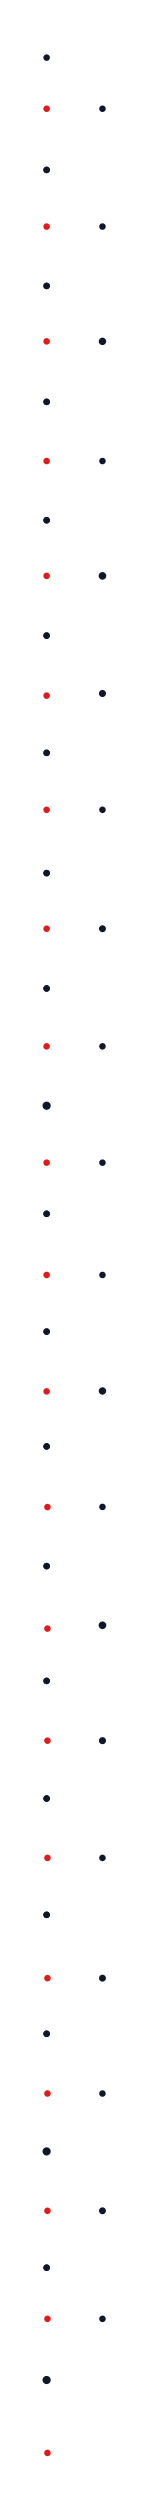
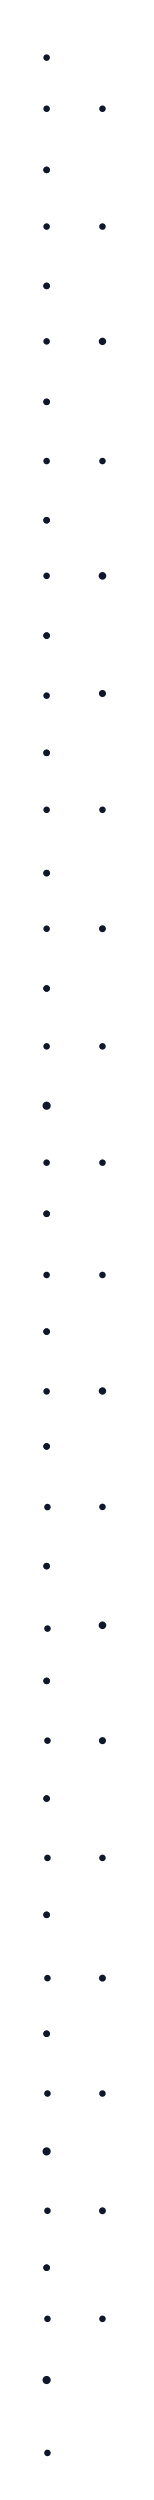
<svg xmlns="http://www.w3.org/2000/svg" id="Layer_1" data-name="Layer 1" width="132.292mm" height="2154.625mm" viewBox="0 0 375 6107.599">
  <g id="anchor_read_001" data-name="anchor read 001">
    <circle cx="113.899" cy="140.758" r="8.064" fill="#0f172b" />
  </g>
  <g id="anchor_quiz_001" data-name="anchor quiz 001">
    <circle cx="250.321" cy="265.688" r="8.064" fill="#0f172b" />
  </g>
  <g id="anchor_read_002" data-name="anchor read 002">
    <circle cx="113.899" cy="415.128" r="8.064" fill="#0f172b" />
  </g>
  <g id="anchor_chapter_test_001" data-name="anchor chapter test 001">
    <circle cx="113.899" cy="415.128" r="8.064" fill="#0f172b" />
  </g>
  <g id="anchor_quiz_002" data-name="anchor quiz 002">
    <circle cx="250.321" cy="553.498" r="8.064" fill="#0f172b" />
  </g>
  <g id="anchor_read_003" data-name="anchor read 003">
    <circle cx="113.899" cy="698.547" r="8.064" fill="#0f172b" />
  </g>
  <g id="anchor_chapter_test_002" data-name="anchor chapter test 002">
    <circle cx="113.899" cy="698.547" r="8.064" fill="#0f172b" />
  </g>
  <g id="anchor_quiz_003" data-name="anchor quiz 003">
    <circle cx="250.321" cy="833.993" r="9.078" fill="#0f172b" />
  </g>
  <g id="anchor_read_004" data-name="anchor read 004">
    <circle cx="113.899" cy="981.785" r="8.064" fill="#0f172b" />
  </g>
  <g id="anchor_chapter_test_003" data-name="anchor chapter test 003">
    <circle cx="113.899" cy="981.785" r="8.064" fill="#0f172b" />
  </g>
  <g id="anchor_quiz_004" data-name="anchor quiz 004">
    <circle cx="250.321" cy="1126.376" r="8.064" fill="#0f172b" />
  </g>
  <g id="anchor_read_005" data-name="anchor read 005">
    <circle cx="113.899" cy="1270.967" r="8.064" fill="#0f172b" />
  </g>
  <g id="anchor_chapter_test_004" data-name="anchor chapter test 004">
    <circle cx="113.899" cy="1270.967" r="8.064" fill="#0f172b" />
  </g>
  <g id="anchor_quiz_005" data-name="anchor quiz 005">
    <circle cx="250.321" cy="1406.871" r="9.359" fill="#0f172b" />
  </g>
  <g id="anchor_read_006" data-name="anchor read 006">
    <circle cx="113.899" cy="1552.834" r="8.064" fill="#0f172b" />
  </g>
  <g id="anchor_chapter_test_005" data-name="anchor chapter test 005">
    <circle cx="113.899" cy="1552.834" r="8.064" fill="#0f172b" />
  </g>
  <g id="anchor_quiz_006" data-name="anchor quiz 006">
    <circle cx="250.321" cy="1694.224" r="8.757" transform="translate(-64.8342 10.8546) rotate(-2.1994)" fill="#0f172b" />
  </g>
  <g id="anchor_read_007" data-name="anchor read 007">
    <circle cx="113.899" cy="1839.273" r="8.064" fill="#0f172b" />
  </g>
  <g id="anchor_chapter_test_006" data-name="anchor chapter test 006">
    <circle cx="113.899" cy="1839.273" r="8.064" fill="#0f172b" />
  </g>
  <g id="anchor_quiz_007" data-name="anchor quiz 007">
    <circle cx="250.321" cy="1978.377" r="8.064" fill="#0f172b" />
  </g>
  <g id="anchor_read_008" data-name="anchor read 008">
    <circle cx="113.899" cy="2133.027" r="8.064" fill="#0f172b" />
  </g>
  <g id="anchor_chapter_test_007" data-name="anchor chapter test 007">
    <circle cx="113.899" cy="2133.027" r="8.064" fill="#0f172b" />
  </g>
  <g id="anchor_quiz_008" data-name="anchor quiz 008">
    <circle cx="250.321" cy="2268.931" r="8.529" transform="translate(-2024.406 2459.519) rotate(-88.4936)" fill="#0f172b" />
  </g>
  <g id="anchor_read_009" data-name="anchor read 009">
    <circle cx="113.899" cy="2414.893" r="8.064" fill="#0f172b" />
  </g>
  <g id="anchor_chapter_test_008" data-name="anchor chapter test 008">
    <circle cx="113.899" cy="2414.893" r="8.064" fill="#0f172b" />
  </g>
  <g id="anchor_quiz_009" data-name="anchor quiz 009">
    <circle cx="250.321" cy="2556.284" r="8.064" fill="#0f172b" />
  </g>
  <g id="anchor_read_010" data-name="anchor read 010">
    <circle cx="113.899" cy="2701.332" r="8.064" fill="#0f172b" />
  </g>
  <g id="anchor_chapter_test_009" data-name="anchor chapter test 009">
    <circle cx="113.899" cy="2701.332" r="10" fill="#0f172b" />
  </g>
  <g id="anchor_quiz_010" data-name="anchor quiz 010">
    <circle cx="250.321" cy="2840.436" r="8.064" fill="#0f172b" />
  </g>
  <g id="anchor_read_011" data-name="anchor read 011">
    <circle cx="113.899" cy="2965.367" r="8.064" fill="#0f172b" />
  </g>
  <g id="anchor_chapter_test_010" data-name="anchor chapter test 010">
    <circle cx="113.899" cy="2965.367" r="8.064" fill="#0f172b" />
  </g>
  <g id="anchor_quiz_011" data-name="anchor quiz 011">
    <circle cx="250.321" cy="3114.807" r="8.064" fill="#0f172b" />
  </g>
  <g id="anchor_read_012" data-name="anchor read 012">
    <circle cx="113.899" cy="3253.177" r="8.064" fill="#0f172b" />
  </g>
  <g id="anchor_chapter_test_011" data-name="anchor chapter test 011">
    <circle cx="113.899" cy="3253.177" r="8.064" fill="#0f172b" />
  </g>
  <g id="anchor_quiz_012" data-name="anchor quiz 012">
    <circle cx="250.321" cy="3398.226" r="9.078" fill="#0f172b" />
  </g>
  <g id="anchor_read_013" data-name="anchor read 013">
    <circle cx="113.899" cy="3533.672" r="8.064" fill="#0f172b" />
  </g>
  <g id="anchor_chapter_test_012" data-name="anchor chapter test 012">
    <circle cx="113.899" cy="3533.672" r="8.064" fill="#0f172b" />
  </g>
  <g id="anchor_quiz_013" data-name="anchor quiz 013">
    <circle cx="250.321" cy="3681.464" r="8.064" fill="#0f172b" />
  </g>
  <g id="anchor_read_014" data-name="anchor read 014">
    <circle cx="113.899" cy="3826.055" r="8.064" fill="#0f172b" />
  </g>
  <g id="anchor_chapter_test_013" data-name="anchor chapter test 013">
    <circle cx="113.899" cy="3826.055" r="8.064" fill="#0f172b" />
  </g>
  <g id="anchor_quiz_014" data-name="anchor quiz 014">
    <circle cx="250.321" cy="3970.646" r="9.359" fill="#0f172b" />
  </g>
  <g id="anchor_read_015" data-name="anchor read 015">
    <circle cx="113.899" cy="4106.55" r="8.064" fill="#0f172b" />
  </g>
  <g id="anchor_chapter_test_014" data-name="anchor chapter test 014">
    <circle cx="113.899" cy="4106.55" r="8.064" fill="#0f172b" />
  </g>
  <g id="anchor_quiz_015" data-name="anchor quiz 015">
    <circle cx="250.321" cy="4252.513" r="8.757" transform="translate(-4007.302 4390.956) rotate(-88.4936)" fill="#0f172b" />
  </g>
  <g id="anchor_read_016" data-name="anchor read 016">
    <circle cx="113.899" cy="4393.903" r="8.064" fill="#0f172b" />
  </g>
  <g id="anchor_chapter_test_015" data-name="anchor chapter test 015">
    <circle cx="113.899" cy="4393.903" r="8.064" fill="#0f172b" />
  </g>
  <g id="anchor_quiz_016" data-name="anchor quiz 016">
    <circle cx="250.321" cy="4538.952" r="8.063" transform="translate(-4291.742 4724.426) rotate(-89.1817)" fill="#0f172b" />
  </g>
  <g id="anchor_read_017" data-name="anchor read 017">
    <circle cx="113.899" cy="4678.056" r="8.063" fill="#0f172b" />
  </g>
  <g id="anchor_chapter_test_016" data-name="anchor chapter test 016">
    <circle cx="113.899" cy="4678.056" r="8.063" fill="#0f172b" />
  </g>
  <g id="anchor_quiz_017" data-name="anchor quiz 017">
    <circle cx="250.321" cy="4832.706" r="8.528" fill="#0f172b" />
  </g>
  <g id="anchor_read_018" data-name="anchor read 018">
    <circle cx="113.899" cy="4968.61" r="8.063" fill="#0f172b" />
  </g>
  <g id="anchor_chapter_test_017" data-name="anchor chapter test 017">
    <circle cx="113.899" cy="4968.61" r="8.063" fill="#0f172b" />
  </g>
  <g id="anchor_quiz_018" data-name="anchor quiz 018">
    <circle cx="250.321" cy="5114.572" r="8.063" transform="translate(-4867.304 5291.826) rotate(-89.1817)" fill="#0f172b" />
  </g>
  <g id="anchor_read_019" data-name="anchor read 019">
    <circle cx="113.899" cy="5255.963" r="8.063" fill="#0f172b" />
  </g>
  <g id="anchor_chapter_test_018" data-name="anchor chapter test 018">
    <circle cx="113.899" cy="5255.963" r="10" fill="#0f172b" />
  </g>
  <g id="anchor_quiz_019" data-name="anchor quiz 019">
    <circle cx="250.321" cy="5401.011" r="8.528" fill="#0f172b" />
  </g>
  <g id="anchor_read_020" data-name="anchor read 020">
    <circle cx="113.899" cy="5540.116" r="8.063" fill="#0f172b" />
  </g>
  <g id="anchor_chapter_test_019" data-name="anchor chapter test 019">
    <circle cx="113.899" cy="5540.116" r="8.063" fill="#0f172b" />
  </g>
  <g id="anchor_quiz_020" data-name="anchor quiz 020">
    <circle cx="250.321" cy="5665.046" r="8.063" transform="translate(-5417.722 5834.438) rotate(-89.1817)" fill="#0f172b" />
  </g>
  <g id="anchor_chapter_test_020" data-name="anchor chapter test 020">
    <circle cx="113.899" cy="5814.486" r="10" fill="#0f172b" />
  </g>
  <g id="anchor_graphics_001" data-name="anchor graphics 001">
    <g id="anchor_read_001-2" data-name="anchor read 001">
-       <circle cx="113.899" cy="265.688" r="8.064" fill="#e21a1a" />
+       <circle cx="113.899" cy="265.688" r="8.064" fill="#0f172b" />
    </g>
  </g>
  <g id="anchor_graphics_002" data-name="anchor graphics 002">
    <g id="anchor_read_001-3" data-name="anchor read 001">
-       <circle cx="113.899" cy="553.498" r="8.064" fill="#e21a1a" />
+       <circle cx="113.899" cy="553.498" r="8.064" fill="#0f172b" />
    </g>
  </g>
  <g id="anchor_graphics_003" data-name="anchor graphics 003">
    <g id="anchor_read_001-4" data-name="anchor read 001">
-       <circle cx="113.899" cy="833.993" r="8.064" fill="#e21a1a" />
+       <circle cx="113.899" cy="833.993" r="8.064" fill="#0f172b" />
    </g>
  </g>
  <g id="anchor_graphics_004" data-name="anchor graphics 004">
    <g id="anchor_read_001-5" data-name="anchor read 001">
-       <circle cx="113.899" cy="1126.376" r="8.064" fill="#e21a1a" />
+       <circle cx="113.899" cy="1126.376" r="8.064" fill="#0f172b" />
    </g>
  </g>
  <g id="anchor_graphics_005" data-name="anchor graphics 005">
    <g id="anchor_read_001-6" data-name="anchor read 001">
-       <circle cx="113.899" cy="1406.871" r="8.064" fill="#e21a1a" />
+       <circle cx="113.899" cy="1406.871" r="8.064" fill="#0f172b" />
    </g>
  </g>
  <g id="anchor_graphics_006" data-name="anchor graphics 006">
    <g id="anchor_read_001-7" data-name="anchor read 001">
-       <circle cx="113.899" cy="1699.463" r="8.064" fill="#e21a1a" />
+       <circle cx="113.899" cy="1699.463" r="8.064" fill="#0f172b" />
    </g>
  </g>
  <g id="anchor_graphics_007" data-name="anchor graphics 007">
    <g id="anchor_read_001-8" data-name="anchor read 001">
-       <circle cx="113.899" cy="1978.377" r="8.064" fill="#e21a1a" />
+       <circle cx="113.899" cy="1978.377" r="8.064" fill="#0f172b" />
    </g>
  </g>
  <g id="anchor_graphics_008" data-name="anchor graphics 008">
    <g id="anchor_read_001-9" data-name="anchor read 001">
-       <circle cx="113.899" cy="2268.931" r="8.064" fill="#e21a1a" />
+       <circle cx="113.899" cy="2268.931" r="8.064" fill="#0f172b" />
    </g>
  </g>
  <g id="anchor_graphics_009" data-name="anchor graphics 009">
    <g id="anchor_read_001-10" data-name="anchor read 001">
-       <circle cx="113.899" cy="2556.284" r="8.064" fill="#e21a1a" />
+       <circle cx="113.899" cy="2556.284" r="8.064" fill="#0f172b" />
    </g>
  </g>
  <g id="anchor_graphics_010" data-name="anchor graphics 010">
    <g id="anchor_read_001-11" data-name="anchor read 001">
-       <circle cx="113.899" cy="2840.436" r="8.064" fill="#e21a1a" />
+       <circle cx="113.899" cy="2840.436" r="8.064" fill="#0f172b" />
    </g>
  </g>
  <g id="anchor_graphics_011" data-name="anchor graphics 011">
    <g id="anchor_read_001-12" data-name="anchor read 001">
-       <circle cx="113.899" cy="3114.807" r="8.064" fill="#e21a1a" />
+       <circle cx="113.899" cy="3114.807" r="8.064" fill="#0f172b" />
    </g>
  </g>
  <g id="anchor_graphics_012" data-name="anchor graphics 012">
    <g id="anchor_read_001-13" data-name="anchor read 001">
-       <circle cx="113.899" cy="3399.24" r="8.064" fill="#e21a1a" />
+       <circle cx="113.899" cy="3399.24" r="8.064" fill="#0f172b" />
    </g>
  </g>
  <g id="anchor_graphics_013" data-name="anchor graphics 013">
    <g id="anchor_read_001-14" data-name="anchor read 001">
-       <circle cx="115.917" cy="3681.881" r="8.064" fill="#e21a1a" />
+       <circle cx="115.917" cy="3681.881" r="8.064" fill="#0f172b" />
    </g>
  </g>
  <g id="anchor_graphics_014" data-name="anchor graphics 014">
    <g id="anchor_read_001-15" data-name="anchor read 001">
-       <circle cx="115.917" cy="3978.71" r="8.064" fill="#e21a1a" />
+       <circle cx="115.917" cy="3978.71" r="8.064" fill="#0f172b" />
    </g>
  </g>
  <g id="anchor_graphics_015" data-name="anchor graphics 015">
    <g id="anchor_read_001-16" data-name="anchor read 001">
-       <circle cx="115.917" cy="4252.513" r="8.064" fill="#e21a1a" />
+       <circle cx="115.917" cy="4252.513" r="8.064" fill="#0f172b" />
    </g>
  </g>
  <g id="anchor_graphics_016" data-name="anchor graphics 016">
    <g id="anchor_read_001-17" data-name="anchor read 001">
-       <circle cx="115.917" cy="4538.952" r="8.064" fill="#e21a1a" />
+       <circle cx="115.917" cy="4538.952" r="8.064" fill="#0f172b" />
    </g>
  </g>
  <g id="anchor_graphics_017" data-name="anchor graphics 017">
    <g id="anchor_read_001-18" data-name="anchor read 001">
-       <circle cx="115.917" cy="4832.706" r="8.064" fill="#e21a1a" />
+       <circle cx="115.917" cy="4832.706" r="8.064" fill="#0f172b" />
    </g>
  </g>
  <g id="anchor_graphics_018" data-name="anchor graphics 018">
    <g id="anchor_read_001-19" data-name="anchor read 001">
-       <circle cx="115.917" cy="5114.572" r="8.064" fill="#e21a1a" />
+       <circle cx="115.917" cy="5114.572" r="8.064" fill="#0f172b" />
    </g>
  </g>
  <g id="anchor_graphics_019" data-name="anchor graphics 019">
    <g id="anchor_read_001-20" data-name="anchor read 001">
-       <circle cx="115.917" cy="5401.011" r="8.064" fill="#e21a1a" />
+       <circle cx="115.917" cy="5401.011" r="8.064" fill="#0f172b" />
    </g>
  </g>
  <g id="anchor_graphics_020" data-name="anchor graphics 020">
    <g id="anchor_read_001-21" data-name="anchor read 001">
-       <circle cx="115.917" cy="5665.046" r="8.064" fill="#e21a1a" />
+       <circle cx="115.917" cy="5665.046" r="8.064" fill="#0f172b" />
    </g>
  </g>
  <g id="anchor_graphics_021" data-name="anchor graphics 021">
    <g id="anchor_read_001-22" data-name="anchor read 001">
-       <circle cx="115.917" cy="5992.574" r="8.064" fill="#e21a1a" />
+       <circle cx="115.917" cy="5992.574" r="8.064" fill="#0f172b" />
    </g>
  </g>
</svg>
